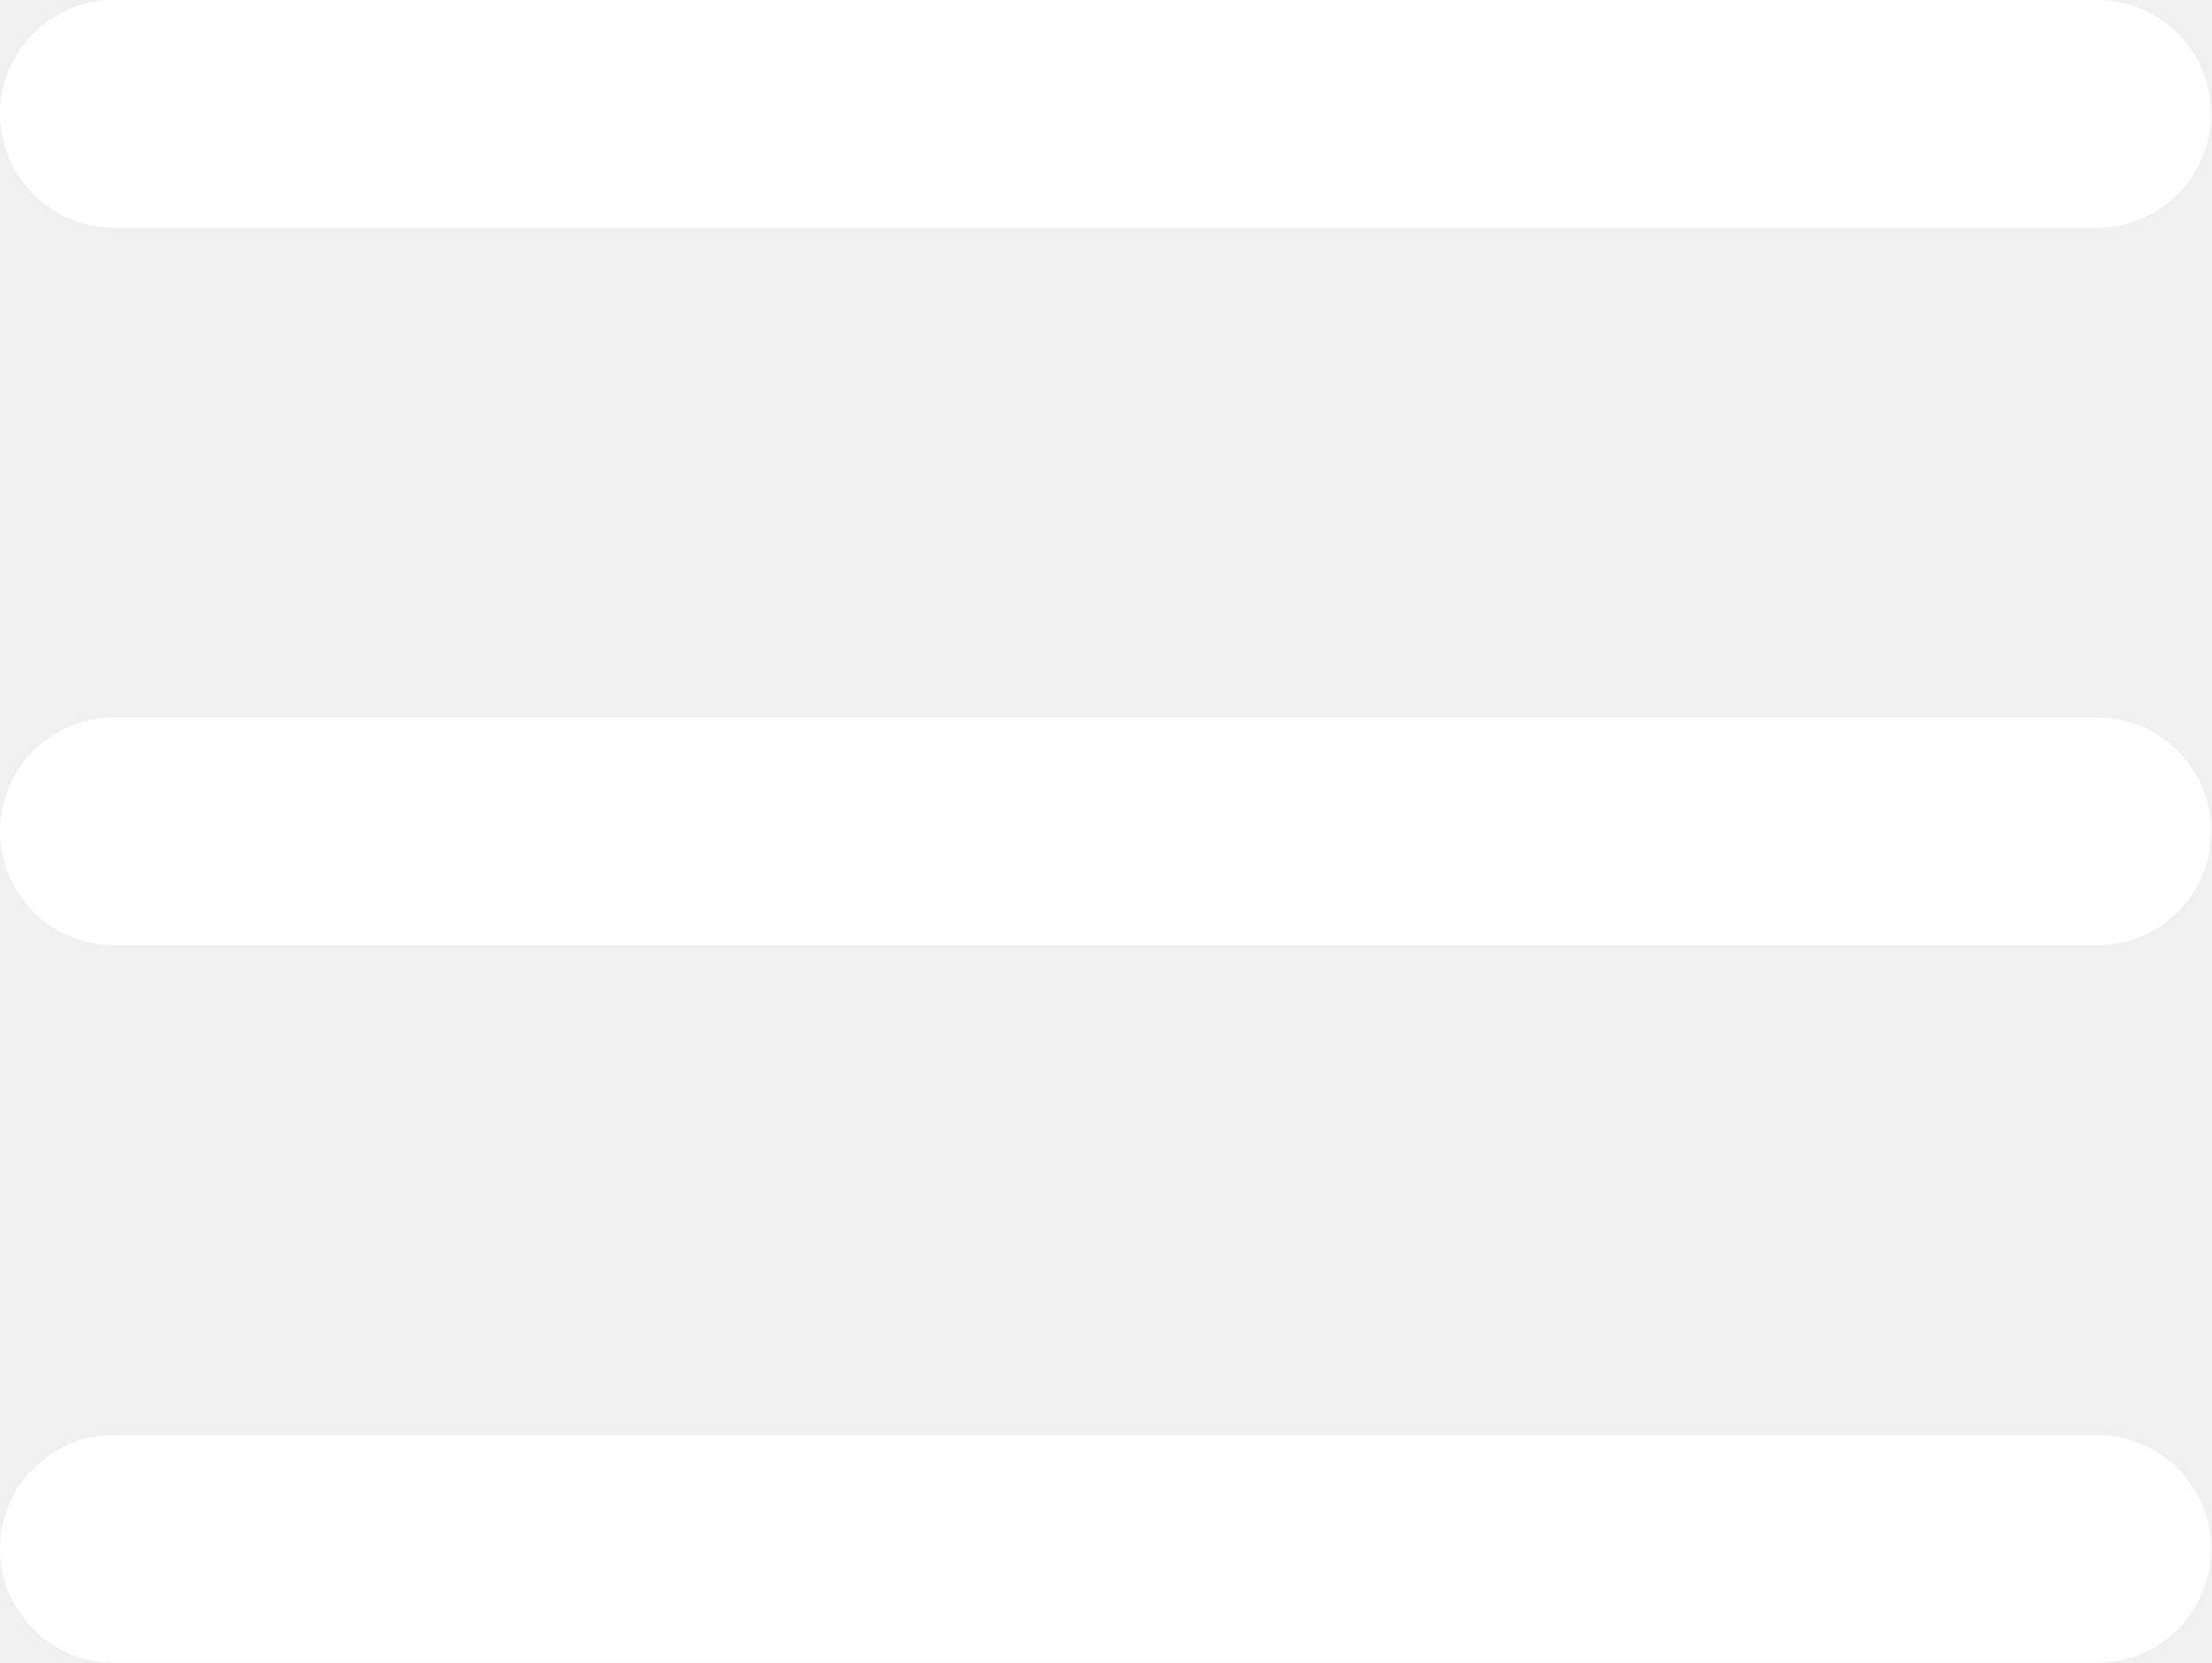
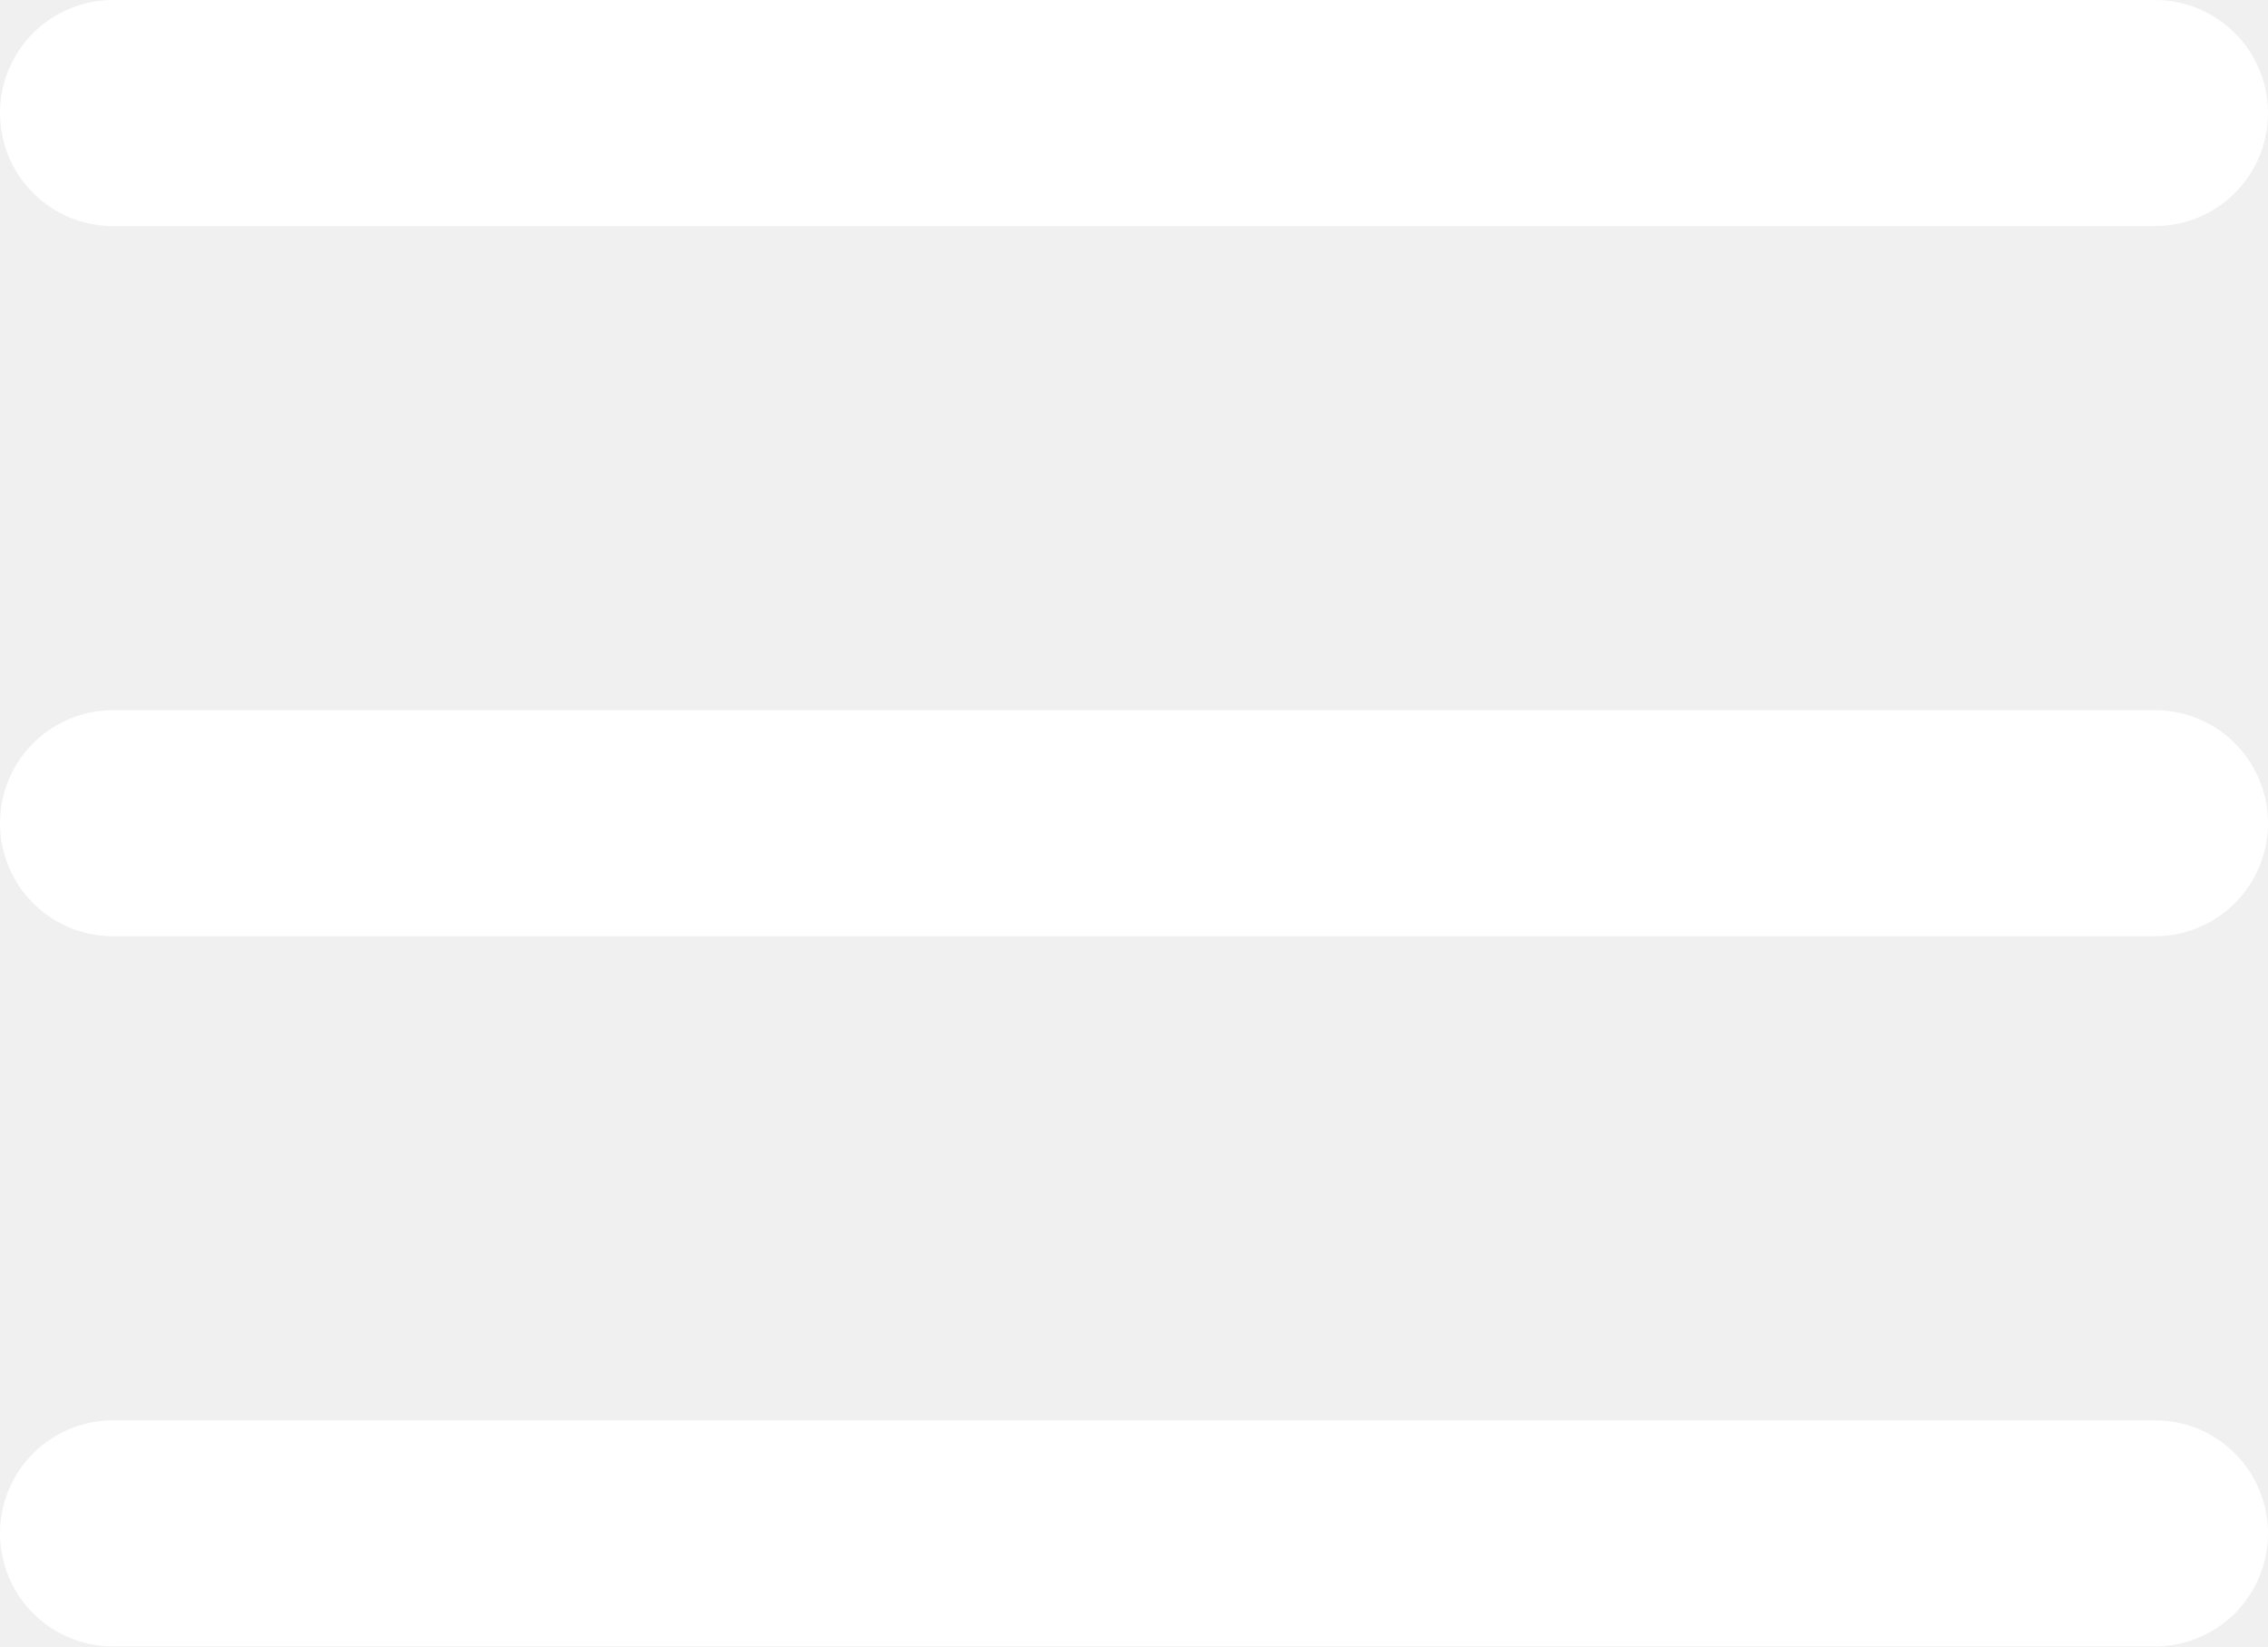
- <svg xmlns="http://www.w3.org/2000/svg" width="38.853" height="29.213" viewBox="0 0 38.853 29.213">
-   <g id="그룹_15" data-name="그룹 15" transform="translate(-1761 -67.5)">
-     <line id="선_2" data-name="선 2" x2="34.853" transform="translate(1763 69.5)" fill="none" stroke="#fff" stroke-linecap="round" stroke-width="4" />
-     <line id="선_3" data-name="선 3" x2="34.853" transform="translate(1763 82.106)" fill="none" stroke="#fff" stroke-linecap="round" stroke-width="4" />
-     <line id="선_4" data-name="선 4" x2="34.853" transform="translate(1763 94.713)" fill="none" stroke="#fff" stroke-linecap="round" stroke-width="4" />
+ <svg xmlns="http://www.w3.org/2000/svg" width="23.08" height="16.75" viewBox="0 0 23.08 16.75">
+   <g id="그룹_41" data-name="그룹 41" transform="translate(-352.35 -40.35)">
+     <line id="선_10" data-name="선 10" x2="20.78" transform="translate(353.5 41.5)" fill="none" stroke="#fff" stroke-linecap="round" stroke-width="2.3" />
+     <line id="선_11" data-name="선 11" x2="20.78" transform="translate(353.5 48.725)" fill="none" stroke="#fff" stroke-linecap="round" stroke-width="2.3" />
+     <line id="선_12" data-name="선 12" x2="20.78" transform="translate(353.5 55.95)" fill="none" stroke="#fff" stroke-linecap="round" stroke-width="2.3" />
  </g>
</svg>
